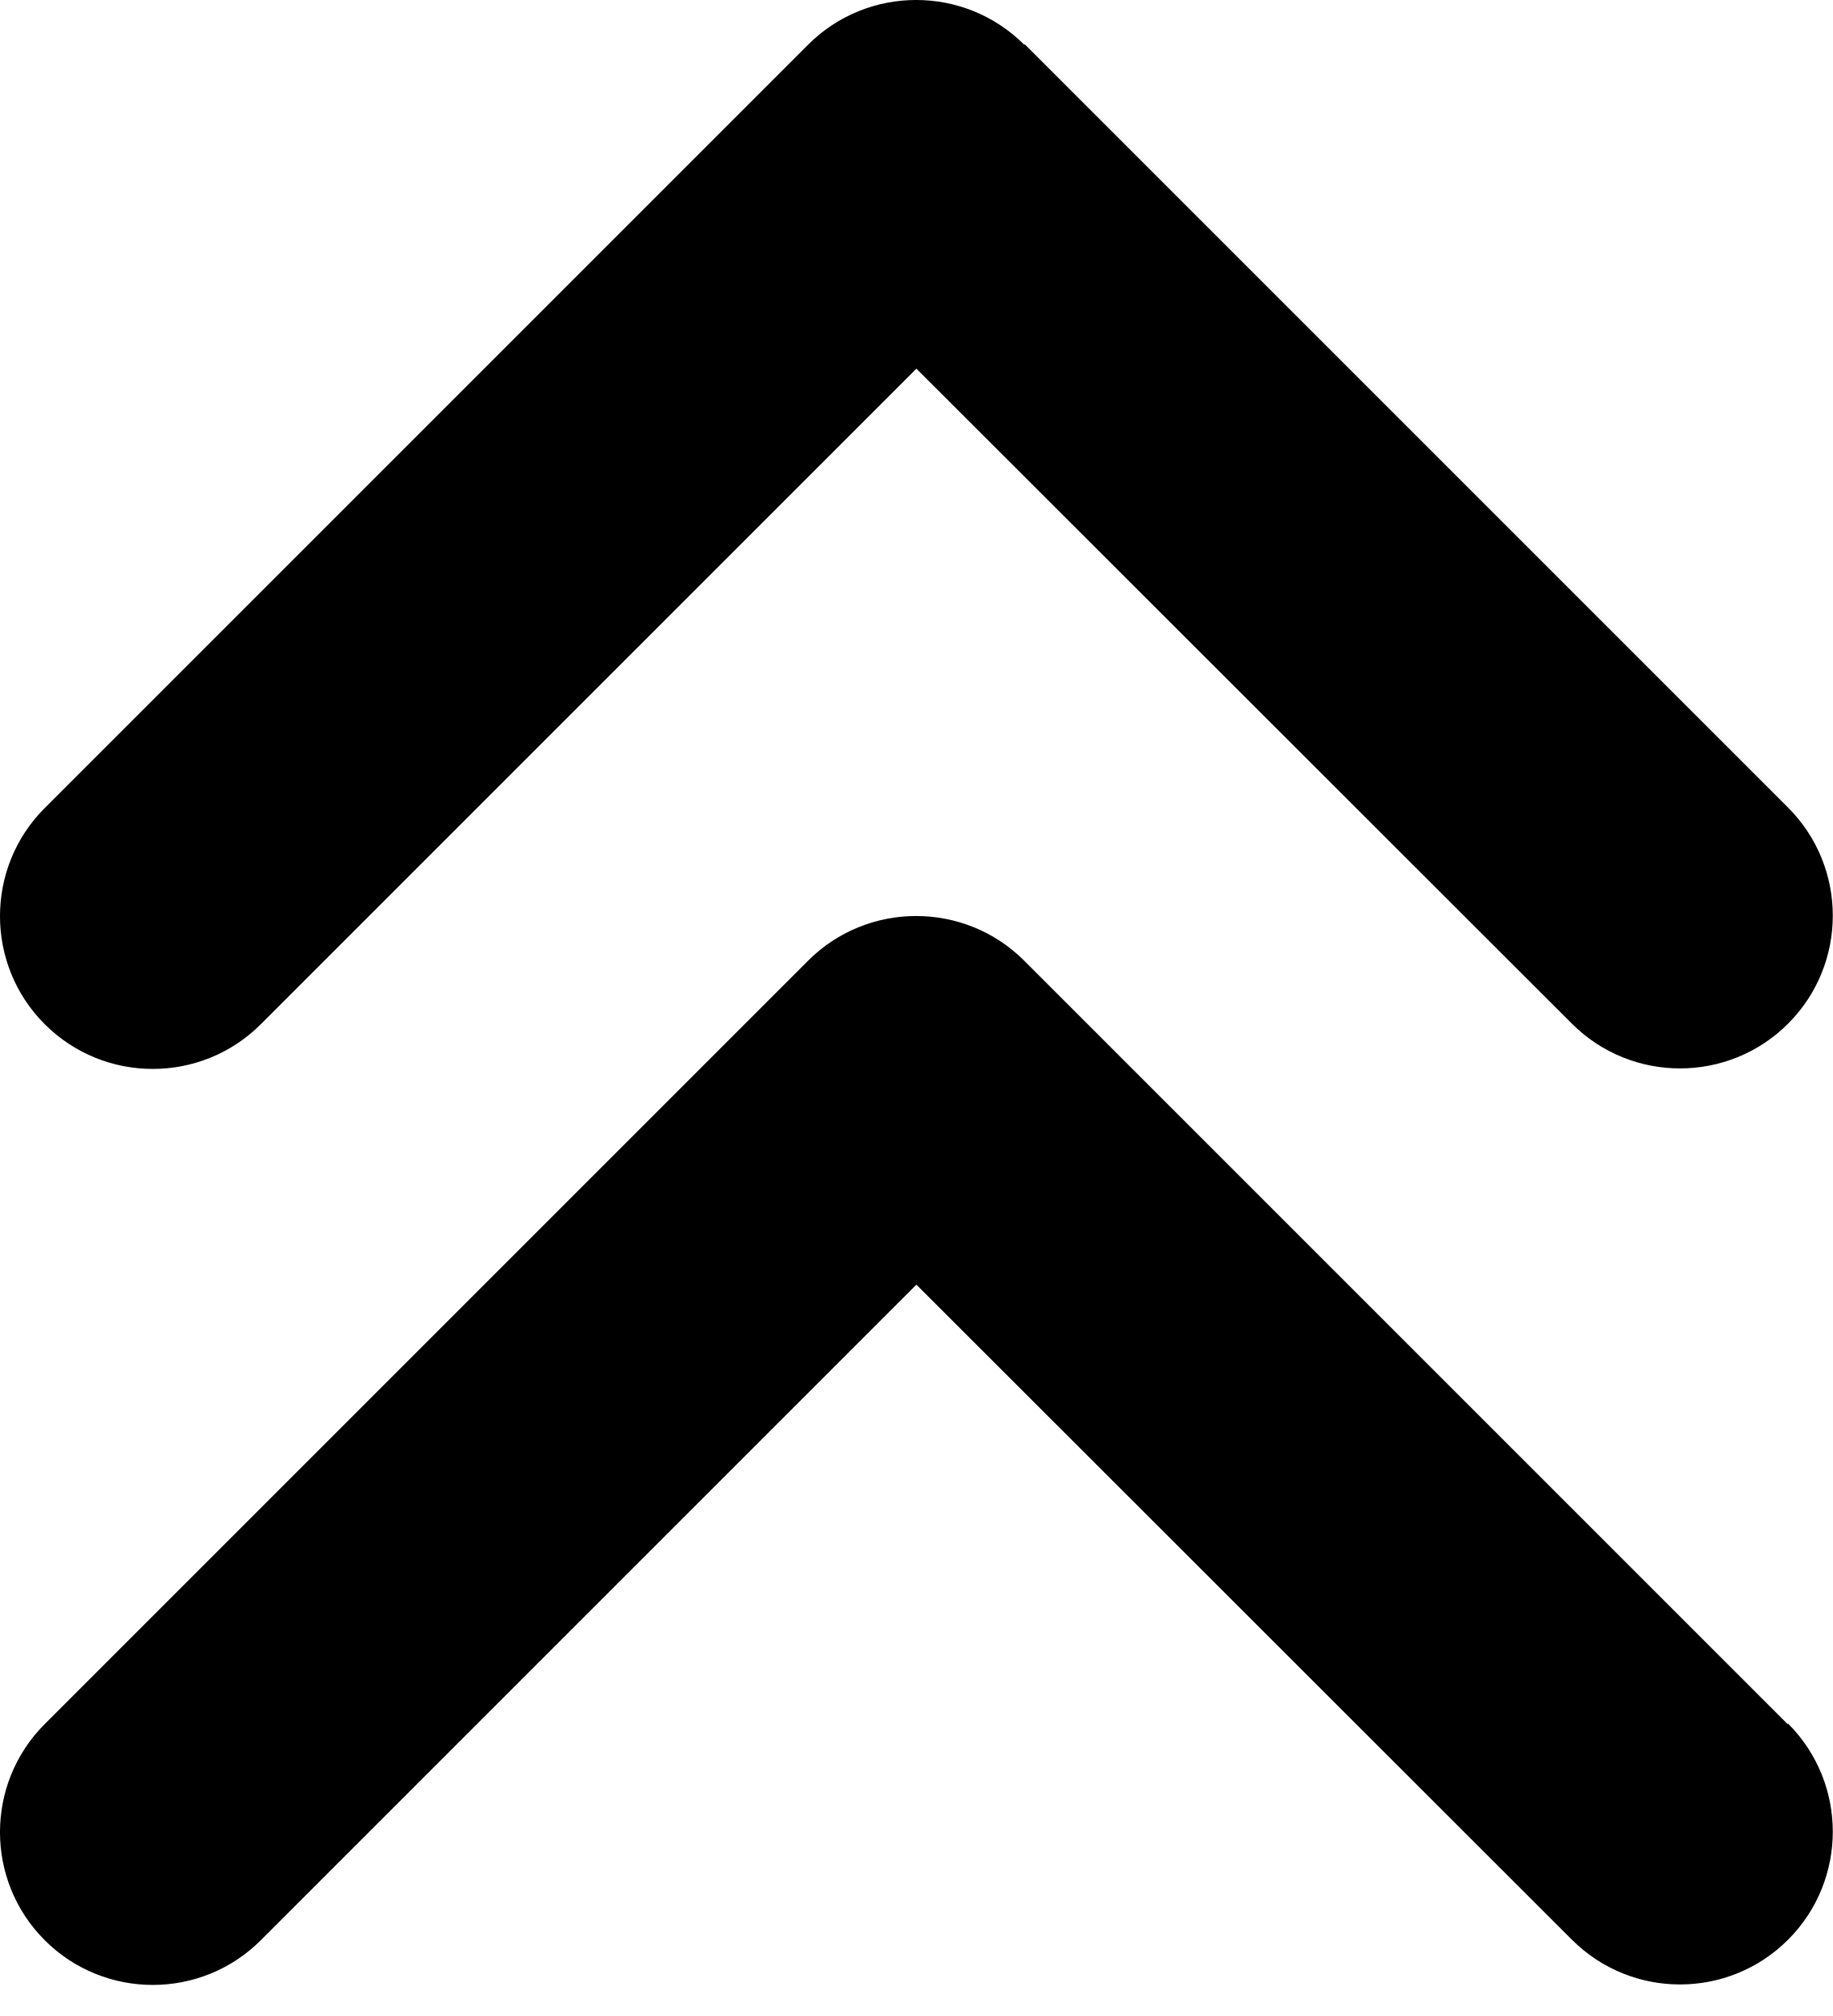
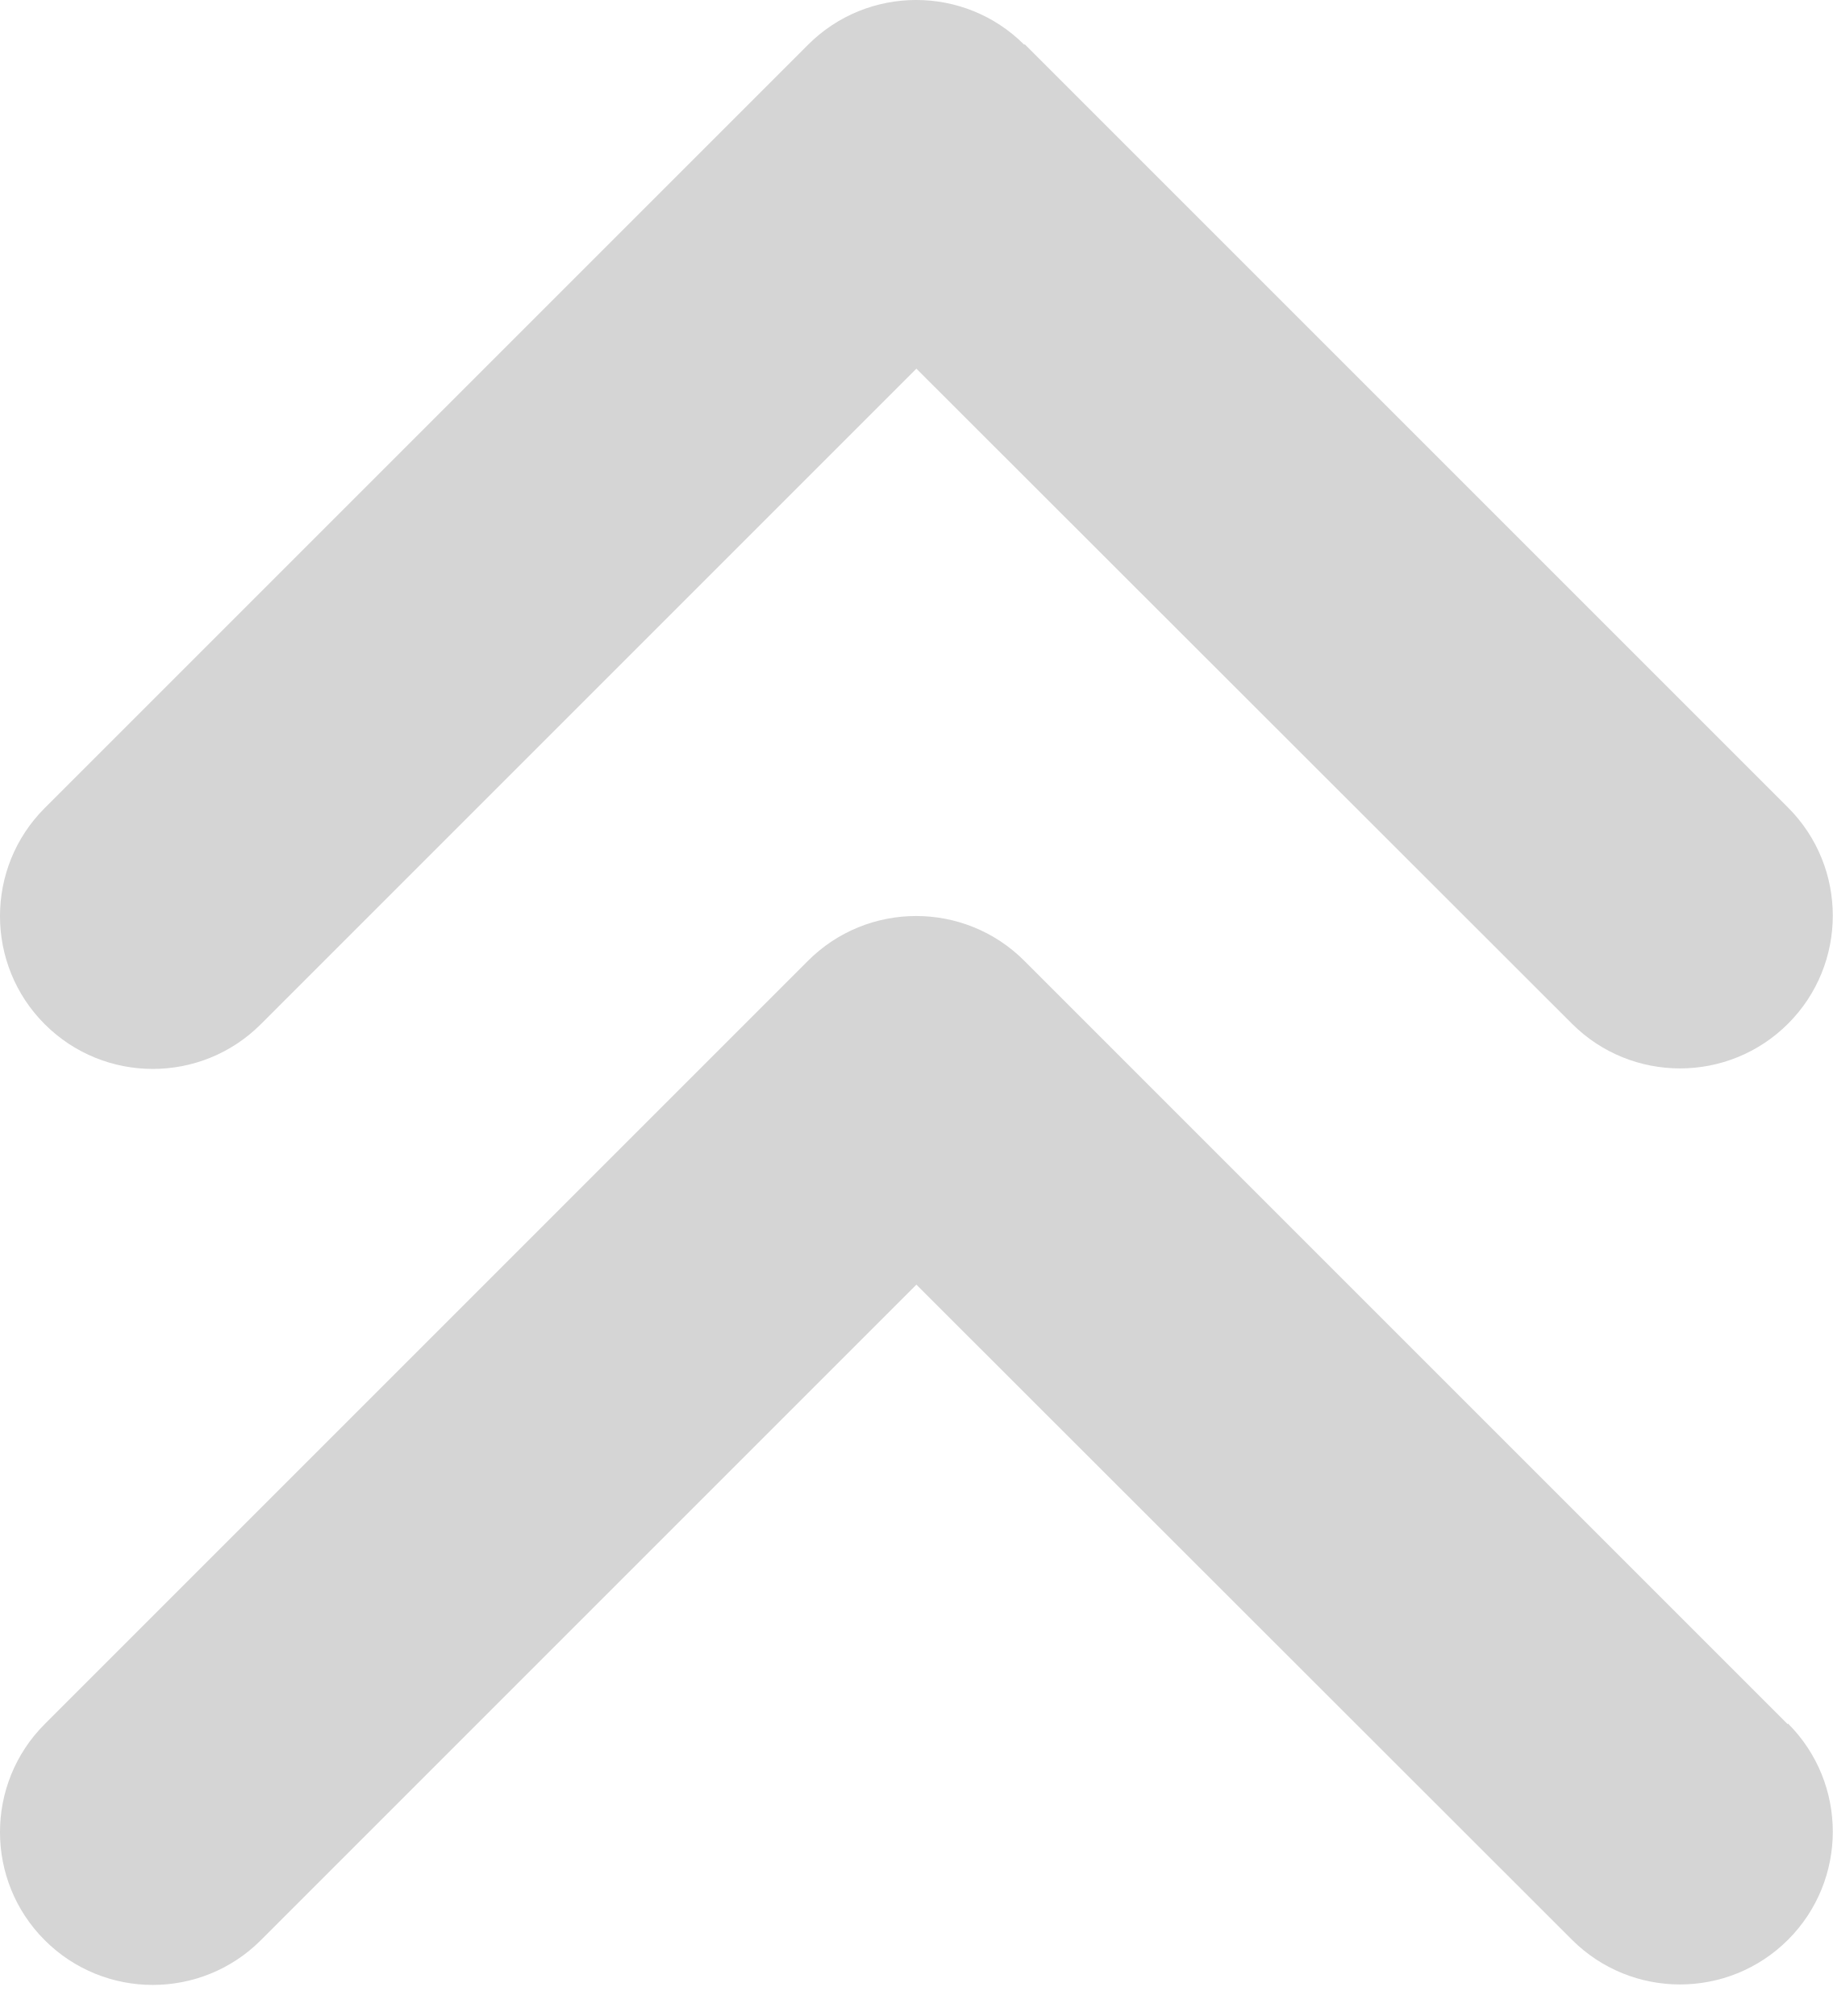
- <svg xmlns="http://www.w3.org/2000/svg" width="50" height="55" viewBox="0 0 50 55" fill="currentColor">
-   <path d="M27.942 1.22C26.315 -0.407 23.672 -0.407 22.045 1.22L1.22 22.045C-0.407 23.672 -0.407 26.315 1.22 27.942C2.847 29.569 5.489 29.569 7.116 27.942L25 10.058L42.884 27.928C44.511 29.555 47.153 29.555 48.78 27.928C50.407 26.302 50.407 23.659 48.78 22.032L27.955 1.207L27.942 1.22ZM48.767 47.036L27.942 26.21C26.315 24.584 23.672 24.584 22.045 26.21L1.22 47.036C-0.407 48.663 -0.407 51.305 1.22 52.932C2.847 54.559 5.489 54.559 7.116 52.932L25 35.048L42.884 52.919C44.511 54.546 47.153 54.546 48.78 52.919C50.407 51.292 50.407 48.65 48.78 47.023L48.767 47.036Z" fill="current" />
+ <svg xmlns="http://www.w3.org/2000/svg" width="50" height="55" viewBox="0 0 50 55" fill="none">
+   <path d="M27.942 1.22C26.315 -0.407 23.672 -0.407 22.045 1.22L1.22 22.045C-0.407 23.672 -0.407 26.315 1.22 27.942C2.847 29.569 5.489 29.569 7.116 27.942L25 10.058L42.884 27.928C44.511 29.555 47.153 29.555 48.78 27.928C50.407 26.302 50.407 23.659 48.78 22.032L27.955 1.207L27.942 1.22ZM48.767 47.036L27.942 26.21C26.315 24.584 23.672 24.584 22.045 26.21L1.22 47.036C-0.407 48.663 -0.407 51.305 1.22 52.932C2.847 54.559 5.489 54.559 7.116 52.932L25 35.048L42.884 52.919C44.511 54.546 47.153 54.546 48.78 52.919C50.407 51.292 50.407 48.65 48.78 47.023L48.767 47.036Z" fill="#D5D5D5" />
</svg>
